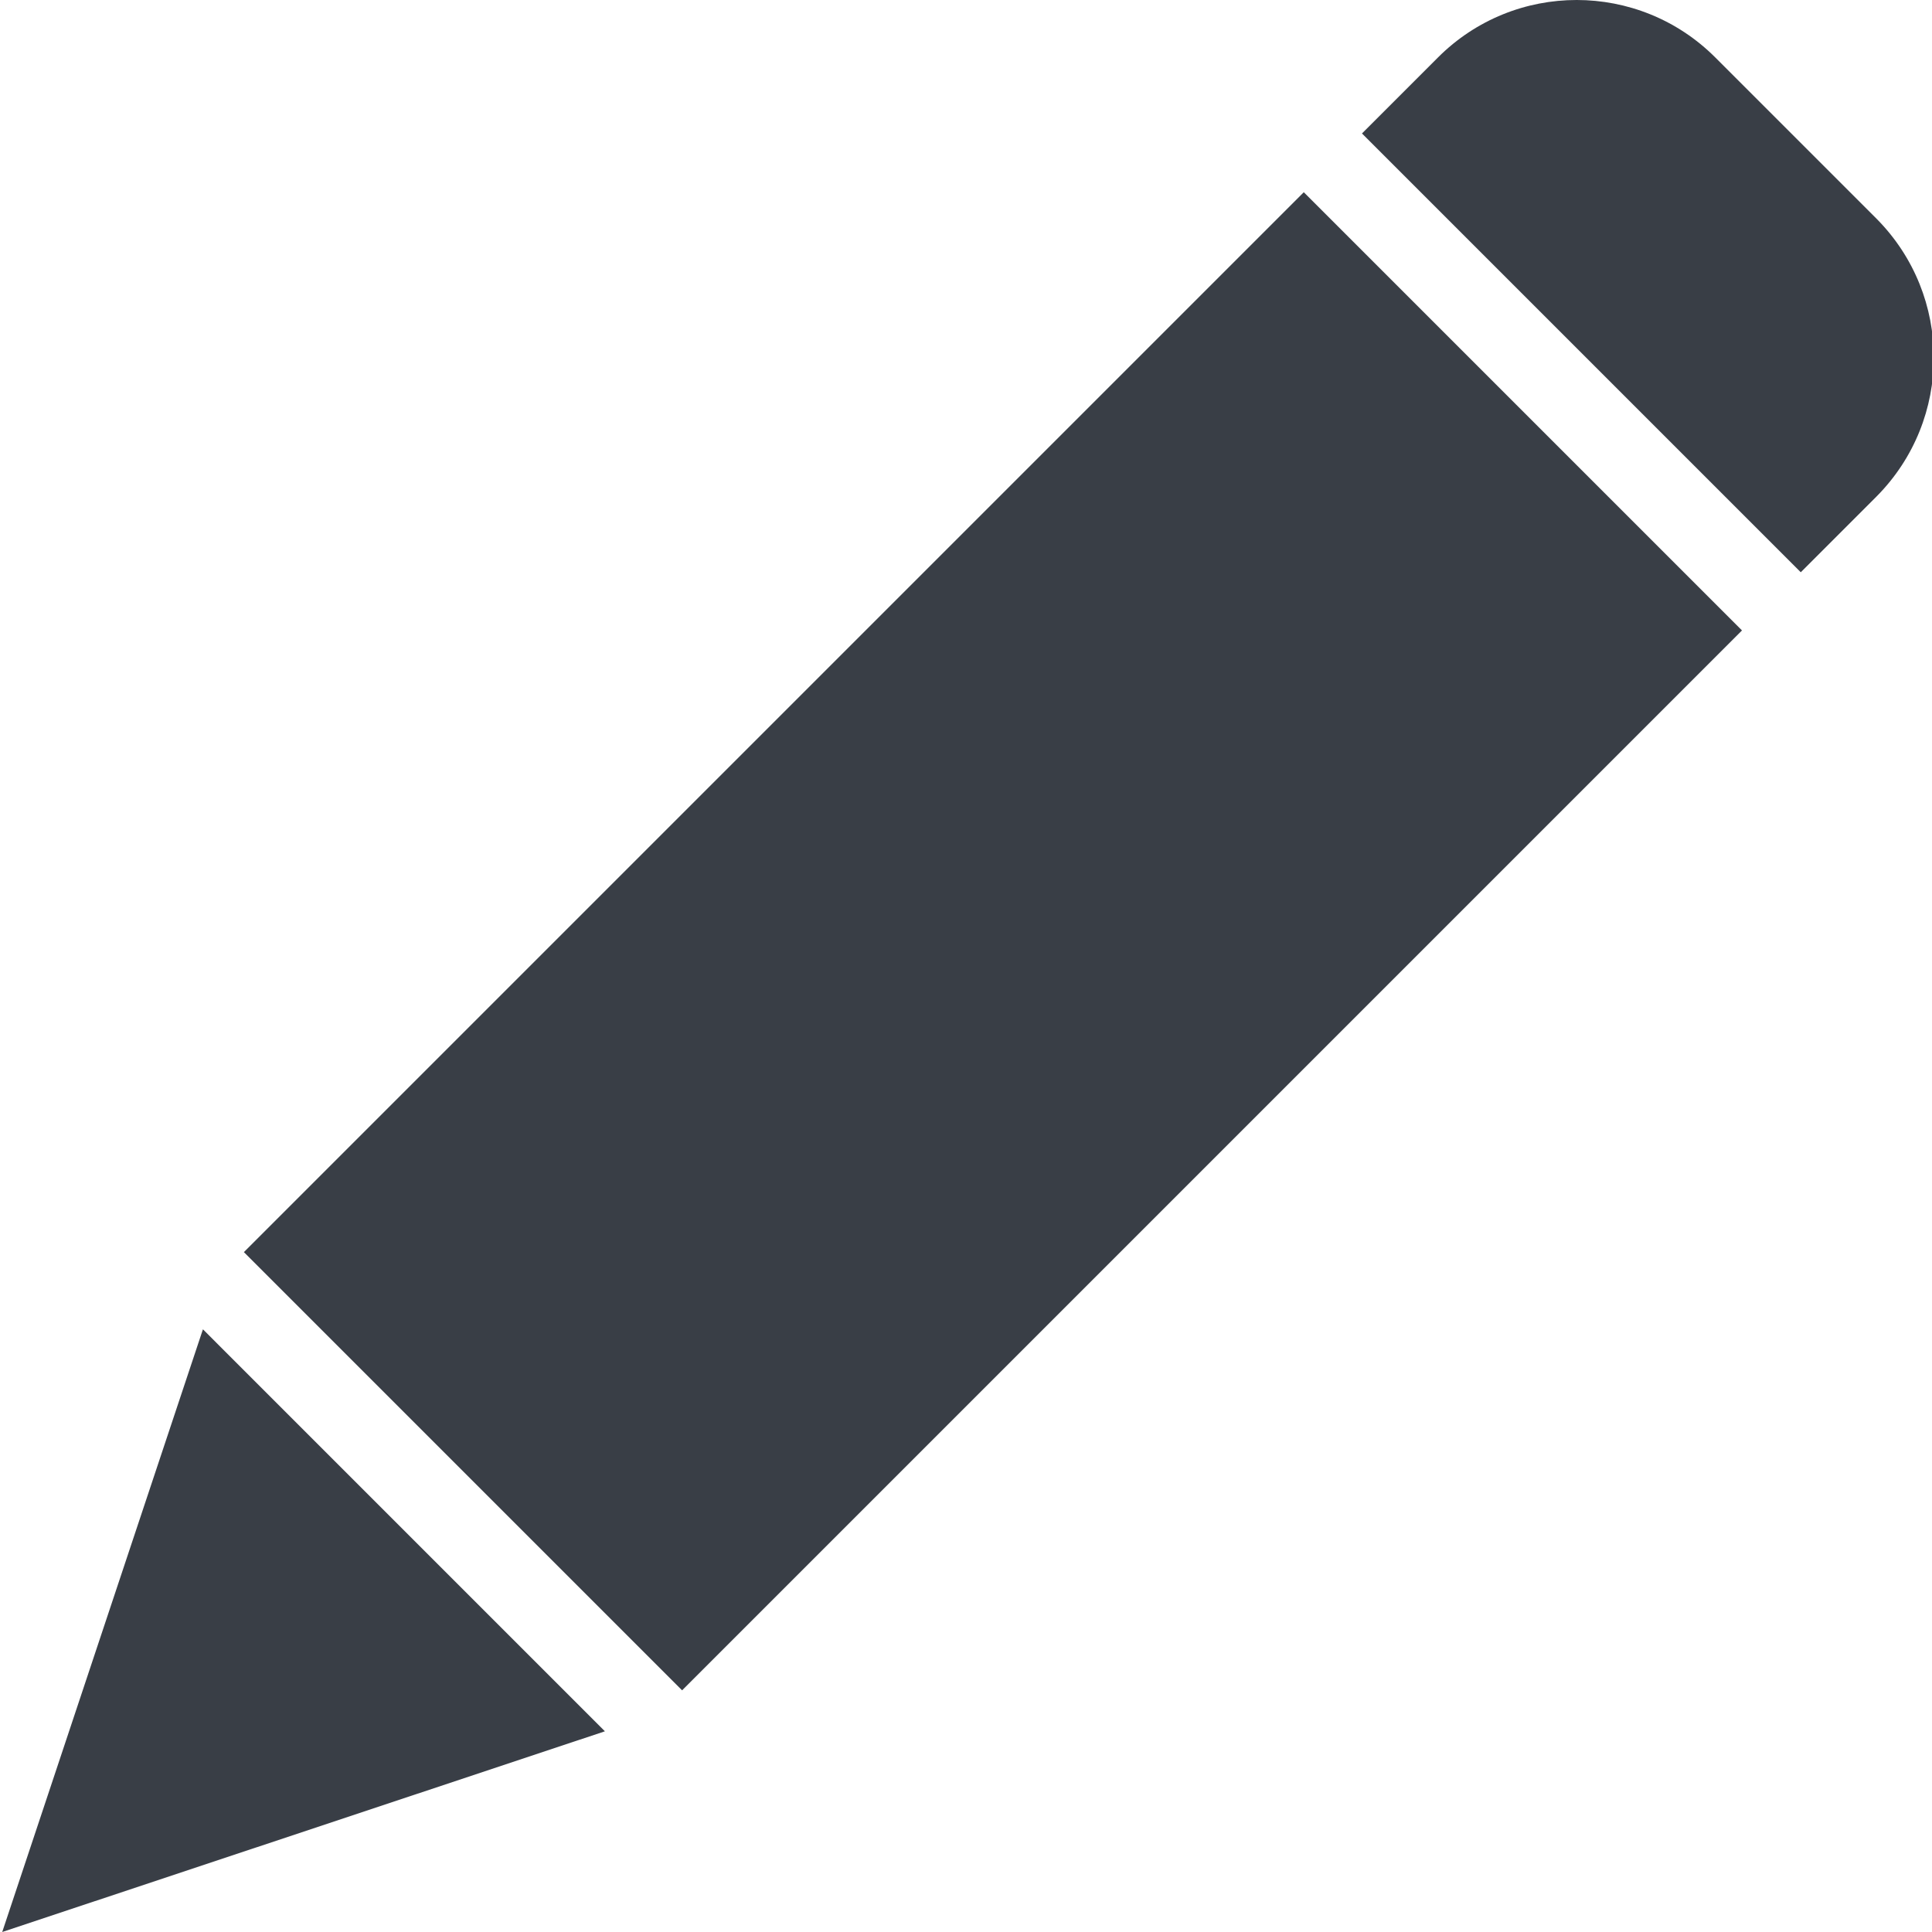
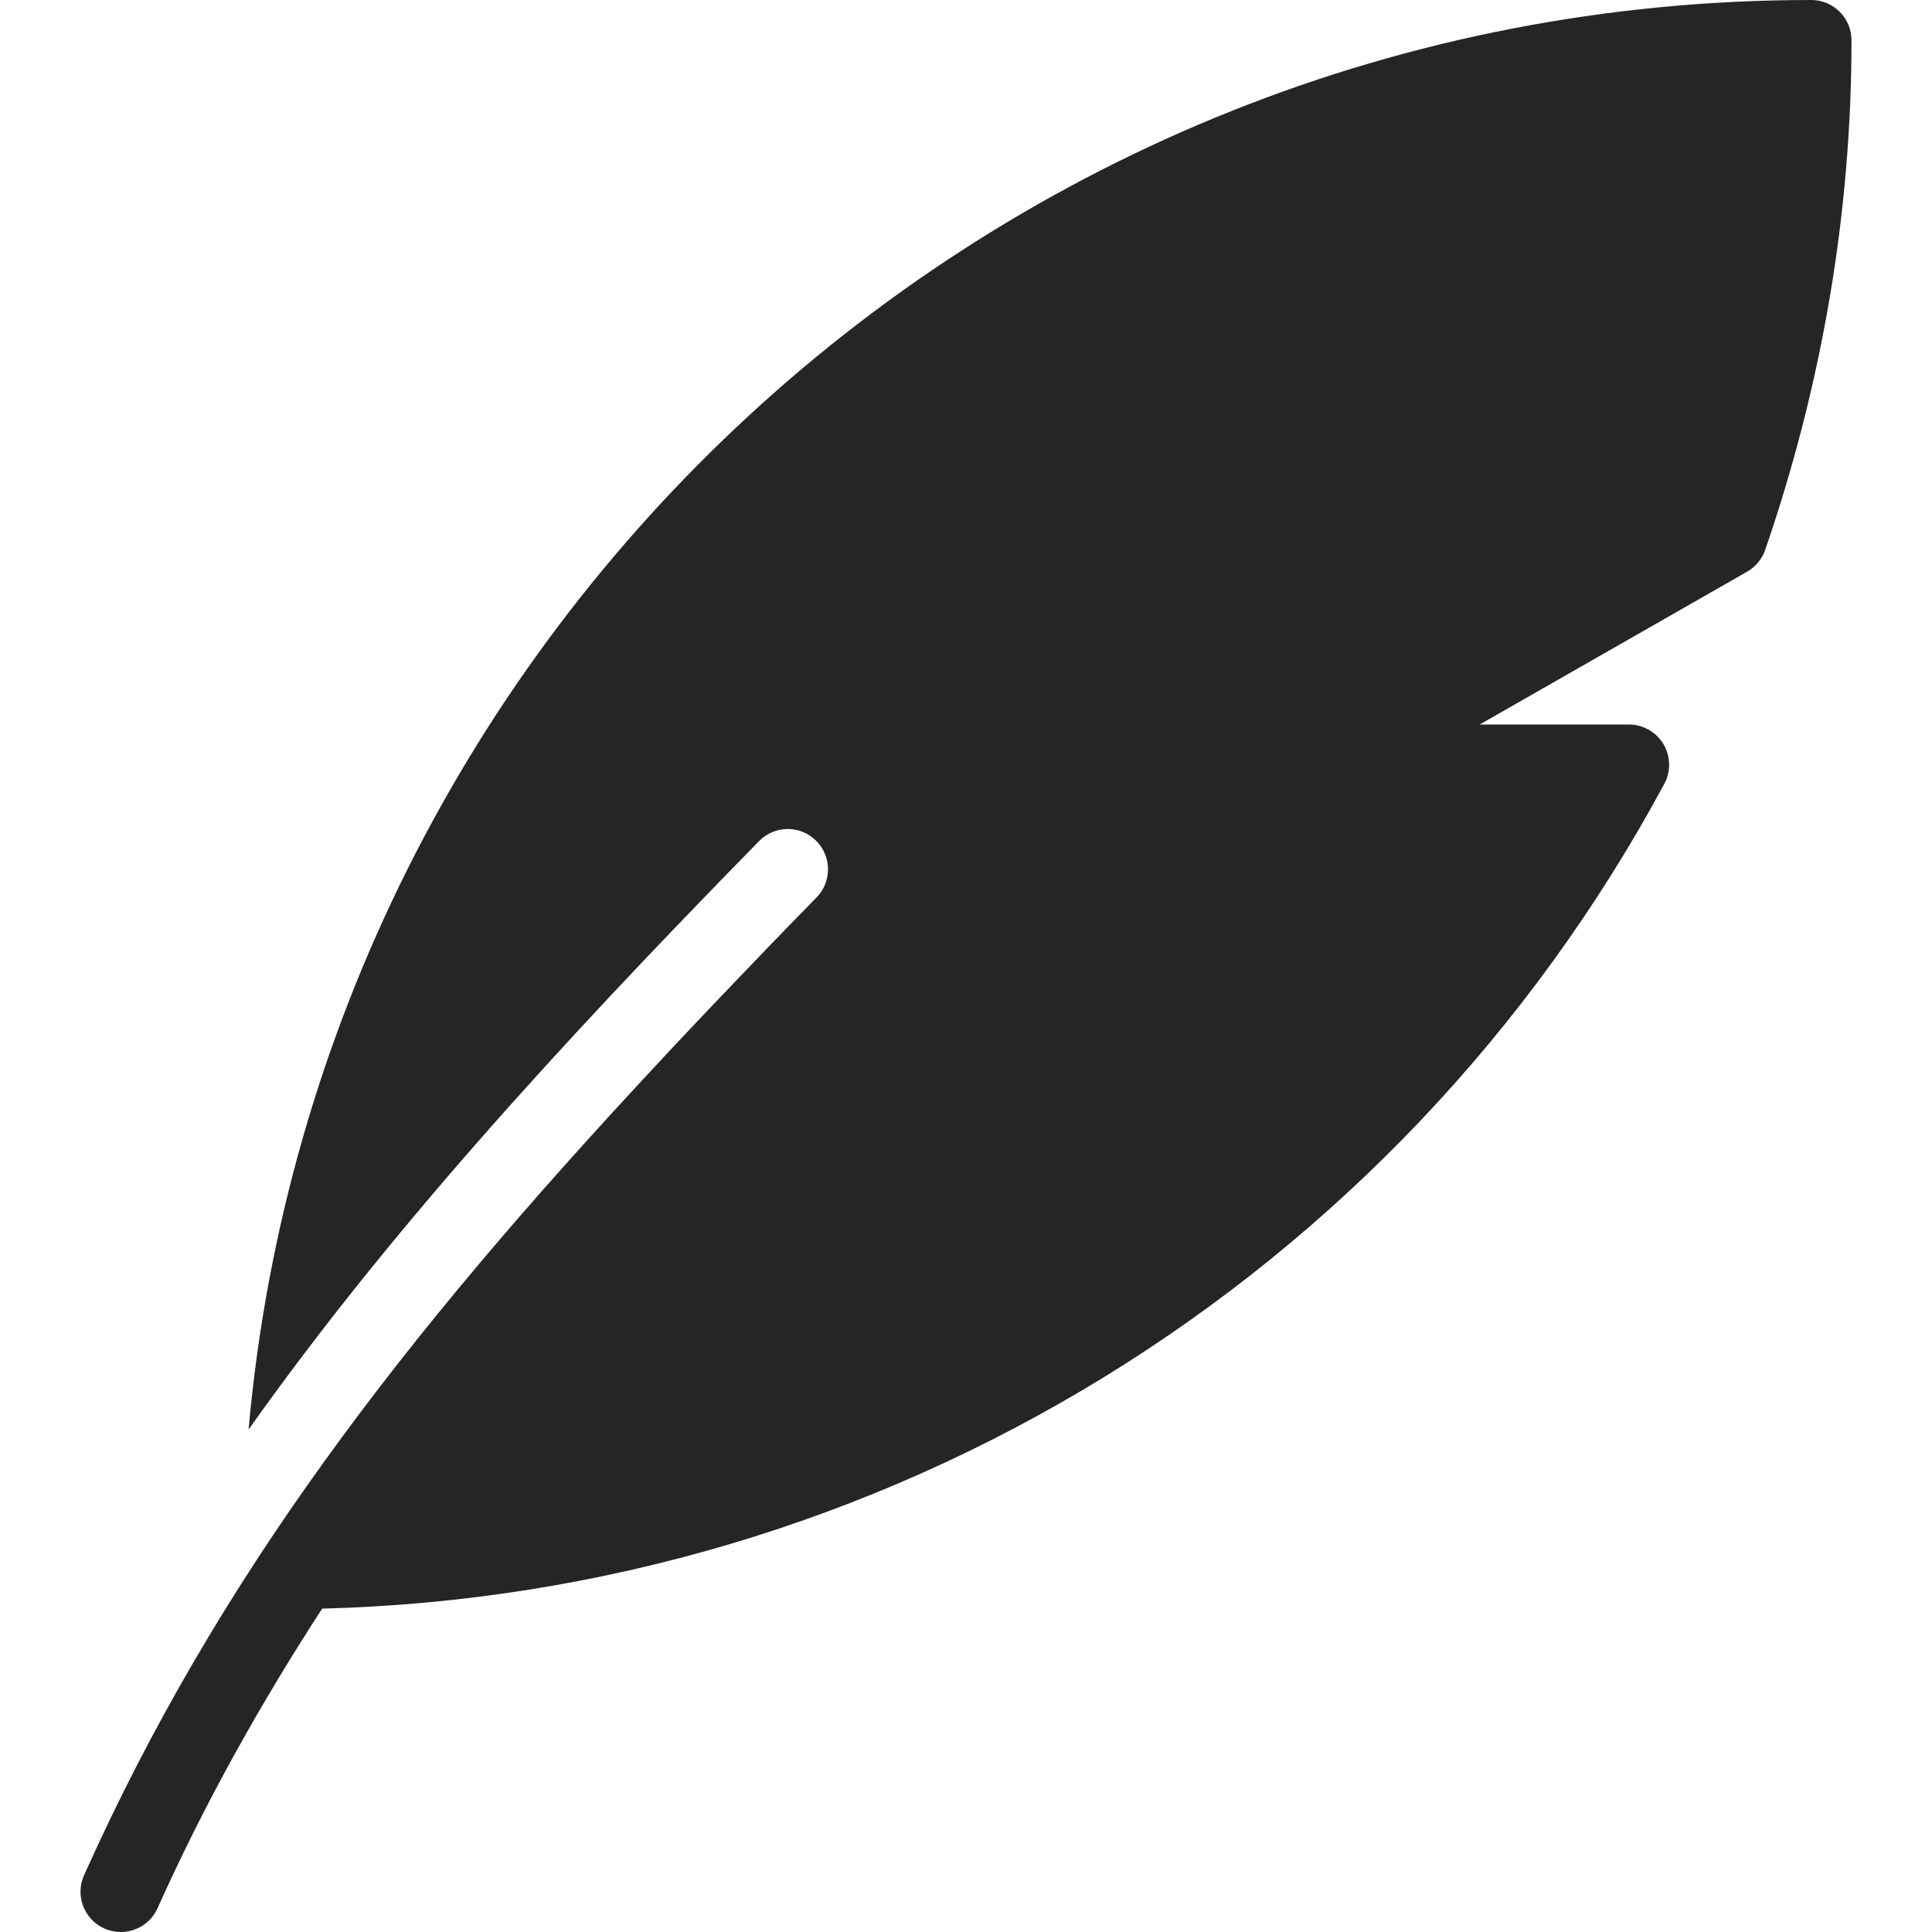
- <svg xmlns="http://www.w3.org/2000/svg" height="512px" viewBox="0 0 325 325.375" width="512px" class="">
+ <svg xmlns="http://www.w3.org/2000/svg" version="1.1" id="Capa_1" x="0px" y="0px" viewBox="0 0 512 512" style="enable-background:new 0 0 512 512;" xml:space="preserve" width="512px" height="512px">
  <g>
-     <path d="m114.688 284.676-73.801-73.801 178.5-178.5 73.801 73.801zm-80.699-60.801 67.699 67.699-101.5 33.801zm281.898-140.301-12.801 12.801-73.898-73.898 12.801-12.801c12.895-12.902 33.805-12.902 46.699 0l27.199 27.199c12.801 12.938 12.801 33.766 0 46.699zm0 0" data-original="#000000" class="active-path" fill="#393E46" />
+     <g>
+       <g>
+         <path d="M479.999,0C263.145,0,84.777,166.827,65.876,378.837c36.032-50.816,80.171-99.712,135.275-155.925    c4.096-4.224,10.88-4.309,15.083-0.149c4.203,4.117,4.267,10.88,0.149,15.083c-8.299,8.448-16.725,17.216-25.195,26.091    c-4.843,5.056-9.579,10.091-14.229,15.04c-0.853,0.917-1.707,1.835-2.56,2.773C106.303,354.667,57.62,418.133,22.27,496.96    c-2.411,5.376,0,11.691,5.355,14.101c1.429,0.64,2.901,0.939,4.373,0.939c4.075,0,7.979-2.347,9.749-6.293    c12.587-28.053,27.2-54.08,43.627-79.403c148.992-3.819,284.608-86.699,355.691-218.581c1.771-3.307,1.685-7.296-0.235-10.539    c-1.941-3.2-5.419-5.184-9.173-5.184h-39.509l70.848-40.491c2.24-1.28,3.968-3.349,4.8-5.781    c15.189-44.16,22.869-89.6,22.869-135.061C490.665,4.779,485.887,0,479.999,0z" data-original="#000000" class="active-path" fill="#252525" />
+       </g>
+     </g>
  </g>
</svg>
